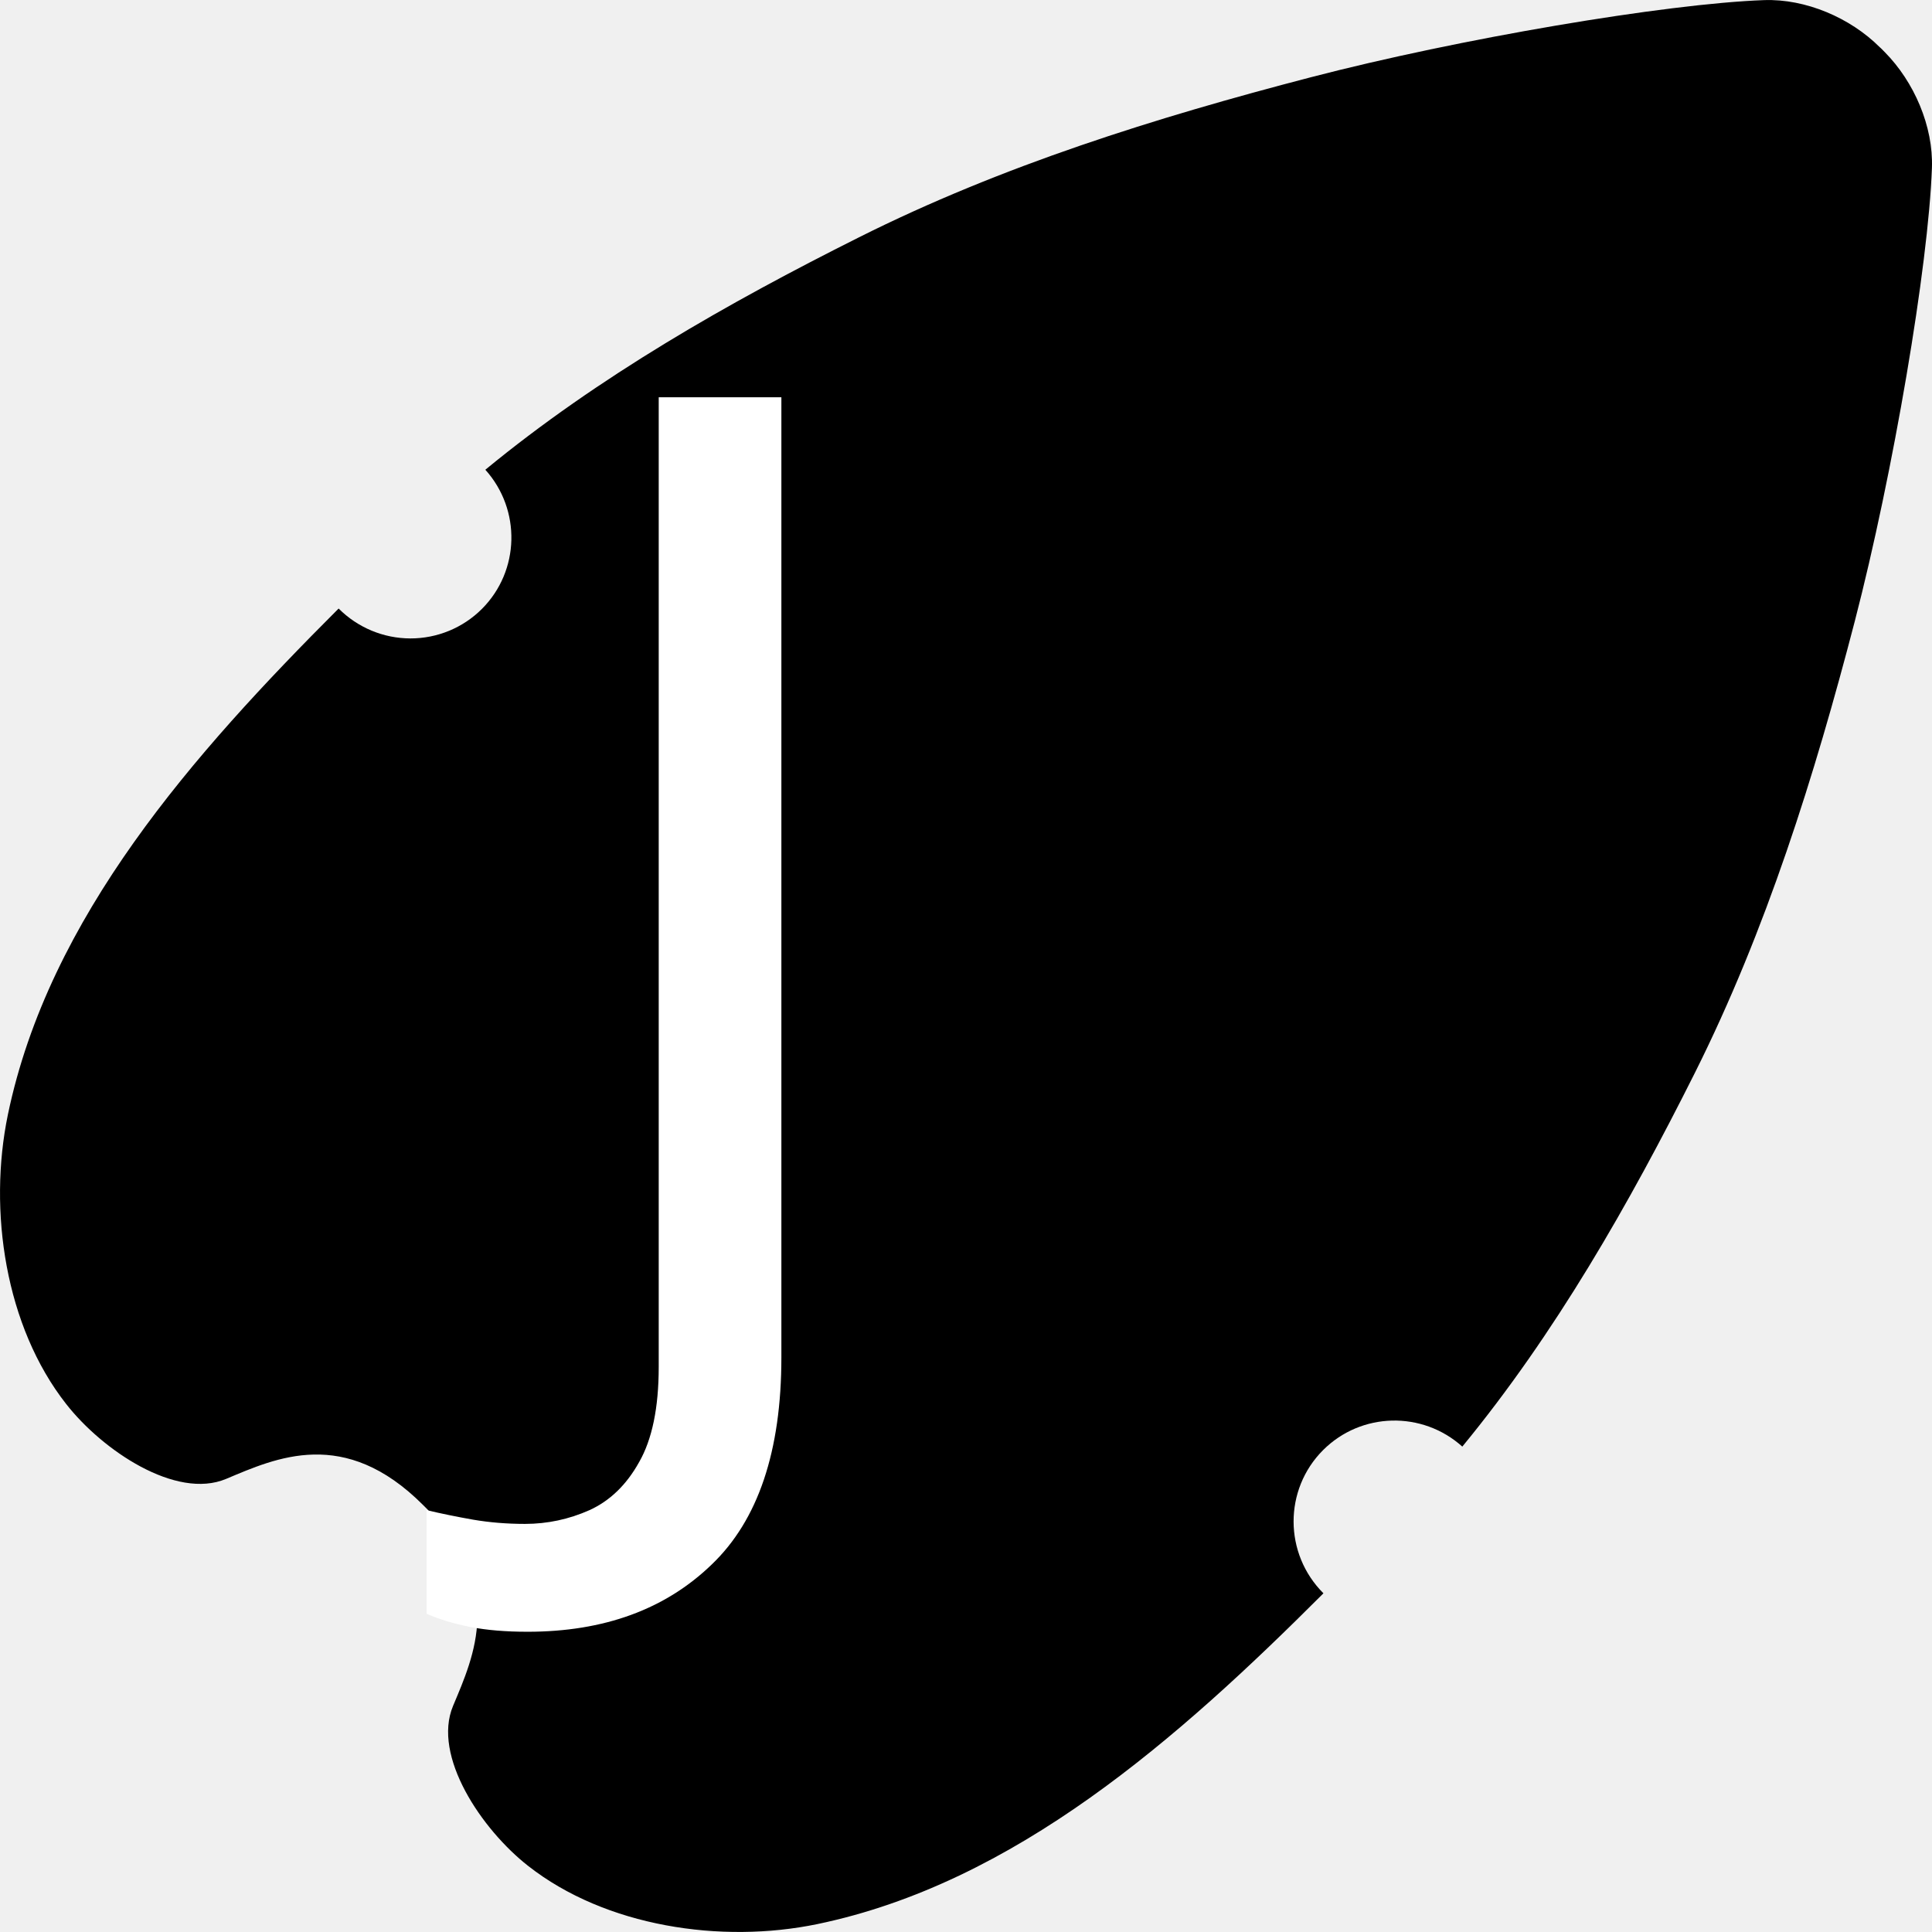
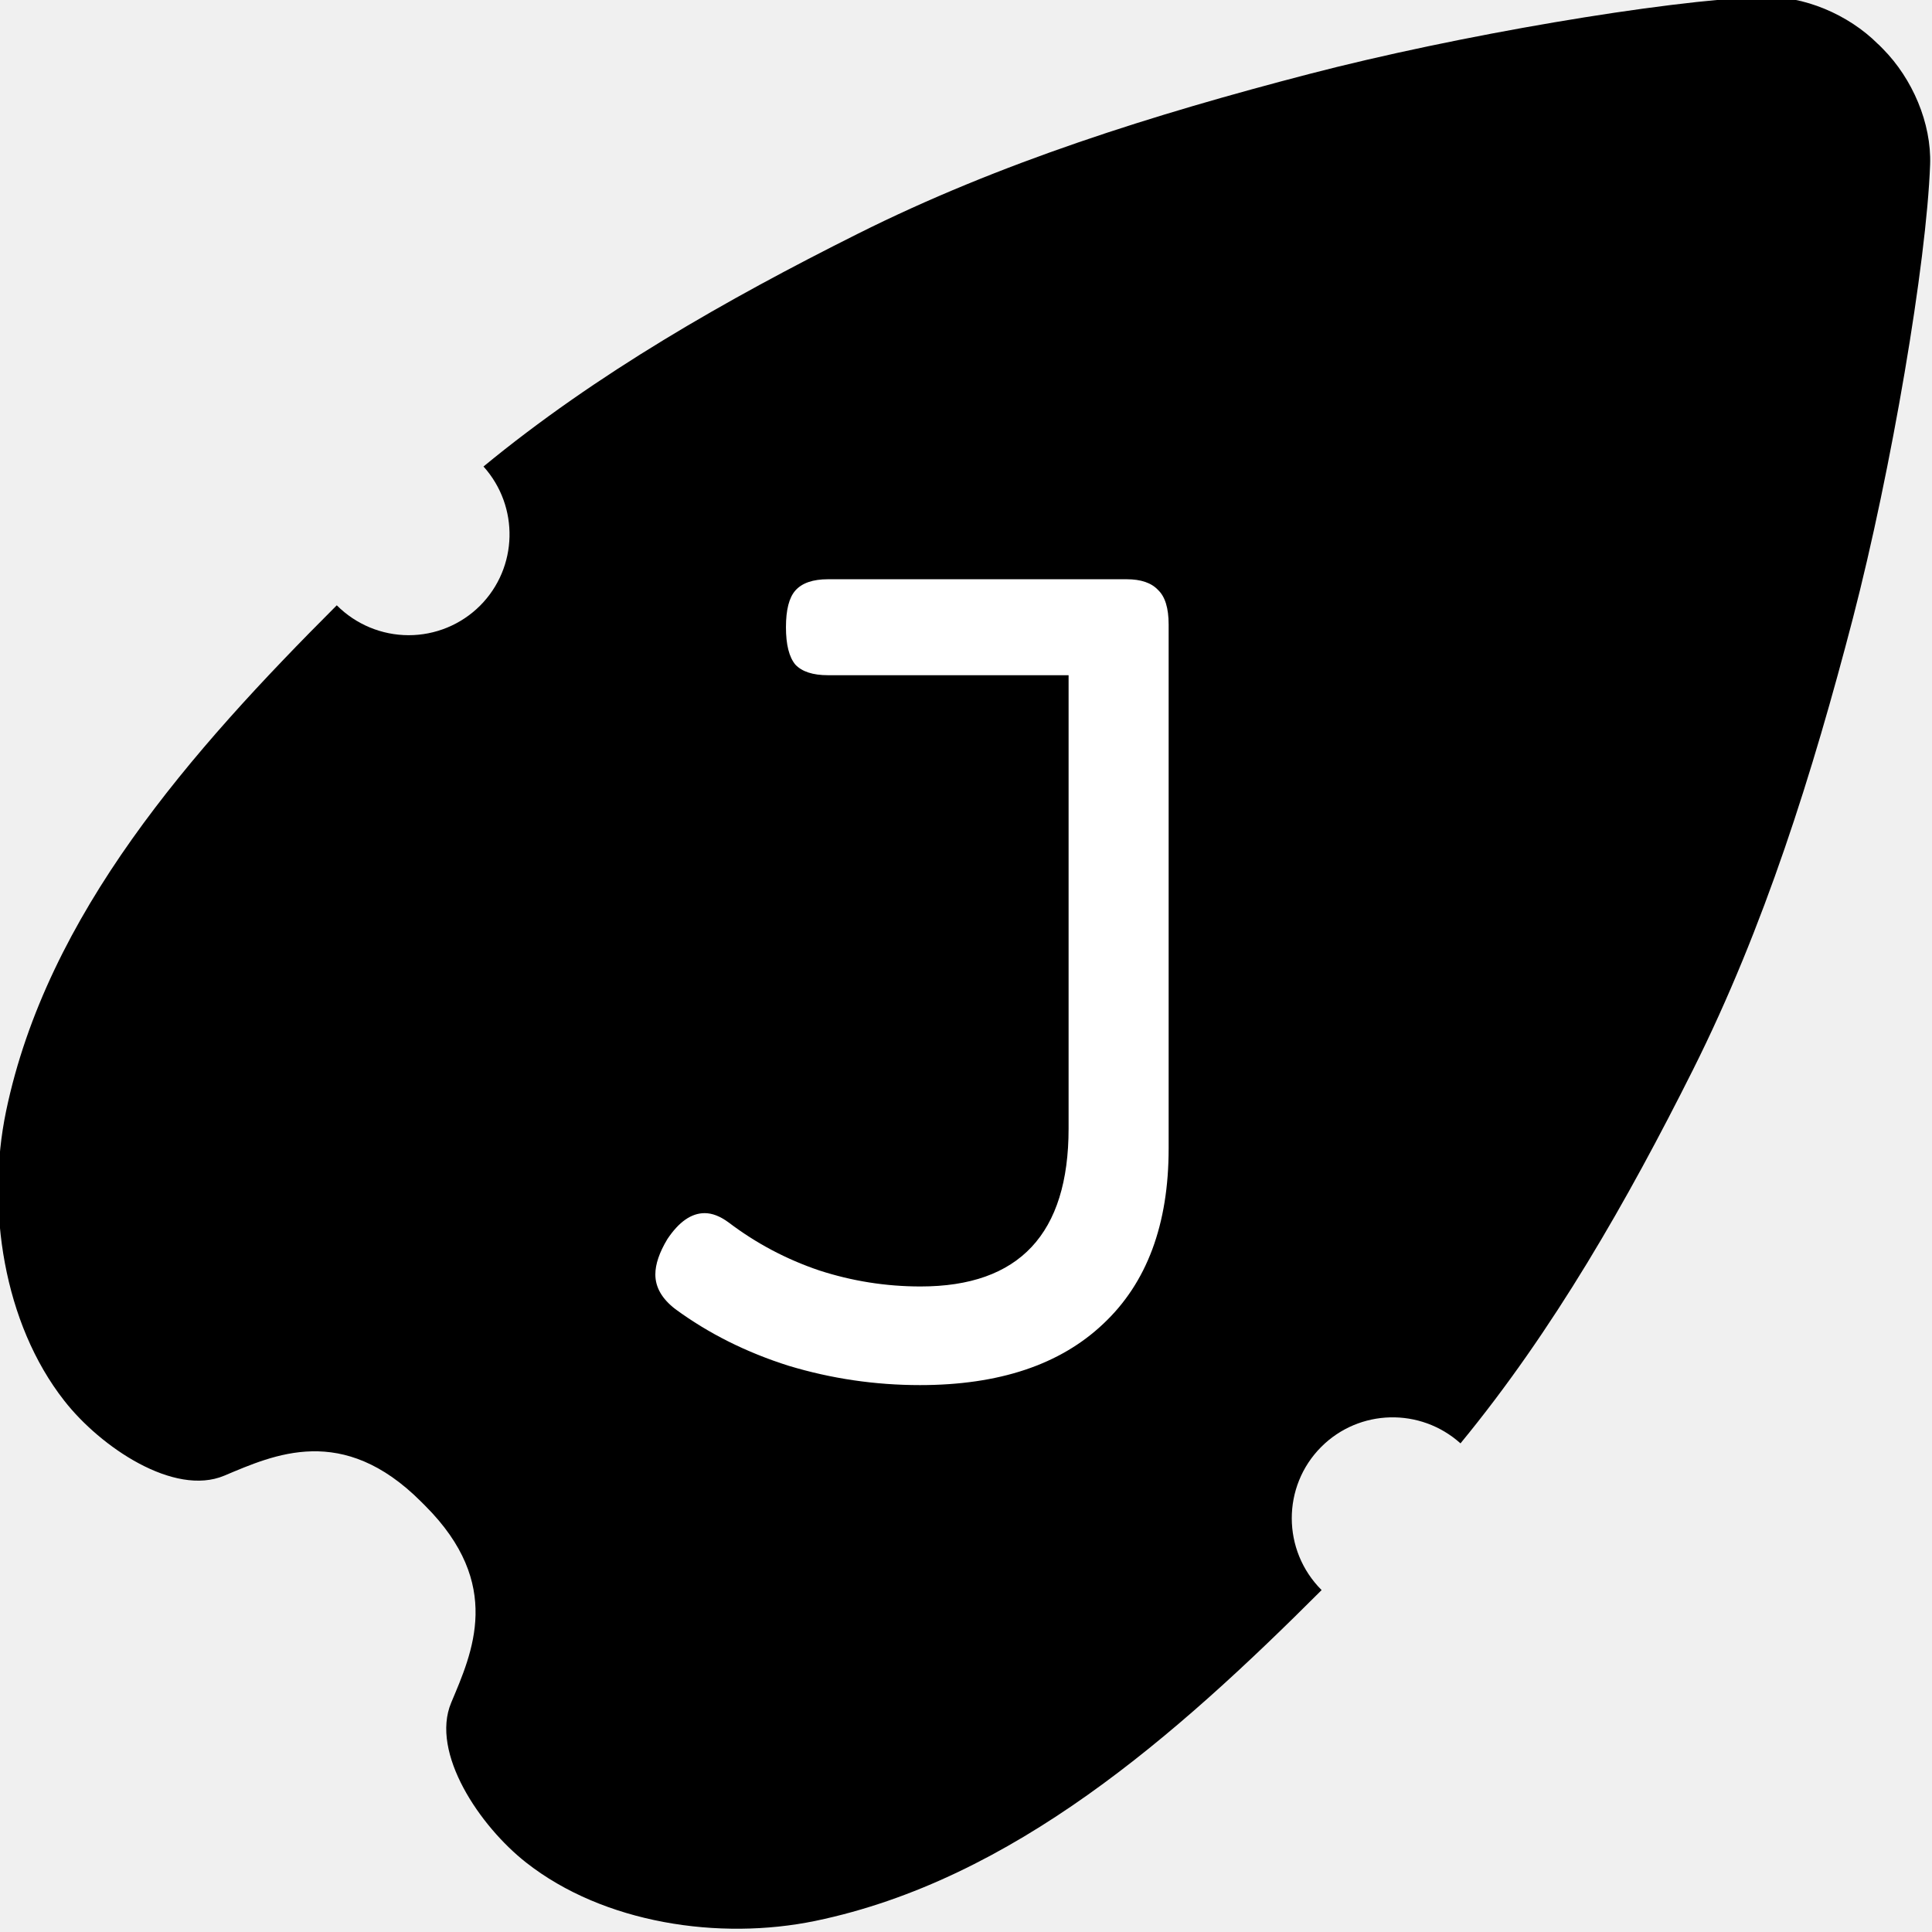
- <svg xmlns="http://www.w3.org/2000/svg" width="57.098mm" height="57.097mm" viewBox="0 0 57.098 57.097" version="1.1" id="svg8">
-   <defs id="defs2" />
-   <g id="layer1" transform="translate(6466.007,9613.15)">
-     <path style="fill:#000000;fill-opacity:1;stroke:#333333;stroke-width:0;stroke-miterlimit:4;stroke-dasharray:none;stroke-dashoffset:0;stroke-opacity:0.714" d="m -6410.453,-9611.755 c -0.871,-0.871 -2.191,-1.435 -3.42,-1.392 -2.903,0.105 -9.017,1.14 -13.402,2.282 -4.569,1.189 -9.128,2.613 -13.347,4.729 -3.865,1.935 -7.702,4.119 -11.041,6.868 a 2.997,2.987 45 0 1 -0.1,4.112 2.997,2.987 45 0 1 -4.236,-0.01 c -4.313,4.313 -8.562,9.125 -9.775,14.958 -0.588,2.841 -0.076,6.259 1.721,8.549 1.071,1.372 3.246,2.838 4.728,2.216 1.48,-0.622 3.497,-1.554 5.818,0.768 0,0 0.035,0.035 0.064,0.064 v 0 c 0,0 0.043,0.042 0.057,0.057 2.322,2.322 1.39,4.339 0.769,5.819 -0.622,1.482 0.846,3.654 2.217,4.728 2.29,1.798 5.708,2.309 8.549,1.721 5.832,-1.214 10.645,-5.463 14.957,-9.776 a 2.997,2.987 45 0 1 -0.01,-4.233 2.997,2.987 45 0 1 4.114,-0.103 c 2.748,-3.34 4.934,-7.176 6.87,-11.039 2.112,-4.219 3.539,-8.78 4.728,-13.349 1.137,-4.383 2.176,-10.499 2.281,-13.402 0.044,-1.229 -0.527,-2.545 -1.392,-3.42 0,0 -0.042,-0.042 -0.056,-0.057 0,0 -0.028,-0.028 -0.064,-0.064 z" id="path950-2" />
-     <text xml:space="preserve" style="font-style:normal;font-variant:normal;font-weight:normal;font-stretch:normal;font-size:40.346px;line-height:1.25;font-family:'Courier Prime Code';-inkscape-font-specification:'Courier Prime Code, Normal';font-variant-ligatures:normal;font-variant-caps:normal;font-variant-numeric:normal;font-feature-settings:normal;text-align:start;letter-spacing:0px;word-spacing:0px;writing-mode:lr-tb;text-anchor:start;fill:#ffffff;fill-opacity:1;stroke:none;stroke-width:1.009" x="-6450.256" y="-9572.597" id="text855">
-       <tspan id="tspan853" x="-6450.256" y="-9572.597" style="font-style:normal;font-variant:normal;font-weight:normal;font-stretch:normal;font-size:40.346px;font-family:'Courier Prime Code';-inkscape-font-specification:'Courier Prime Code, Normal';font-variant-ligatures:normal;font-variant-caps:normal;font-variant-numeric:normal;font-feature-settings:normal;text-align:start;writing-mode:lr-tb;text-anchor:start;fill:#ffffff;stroke-width:1.009">J</tspan>
-     </text>
+ <svg xmlns="http://www.w3.org/2000/svg" class="logo" width="57.098mm" height="57.097mm" alt="Juan Gallardo's logo" version="1.1" viewBox="0 0 57.098 57.097">
+   <path d="m55.5 1.3c-0.871-0.871-2.191-1.435-3.42-1.392-2.903 0.105-9.017 1.14-13.402 2.282-4.569 1.189-9.128 2.613-13.347 4.729-3.865 1.935-7.702 4.119-11.042 6.868a2.997 2.987 45 0 1-0.1 4.112 2.997 2.987 45 0 1-4.236-0.01c-4.313 4.313-8.562 9.125-9.775 14.958-0.588 2.841-0.076 6.259 1.721 8.549 1.071 1.372 3.246 2.838 4.728 2.216 1.48-0.622 3.497-1.554 5.818 0.768l0.064 0.064s0.043 0.042 0.057 0.057c2.322 2.322 1.39 4.339 0.769 5.819-0.622 1.482 0.846 3.654 2.217 4.728 2.29 1.798 5.708 2.309 8.549 1.721 5.832-1.214 10.645-5.463 14.958-9.776a2.997 2.987 45 0 1-0.01-4.233 2.997 2.987 45 0 1 4.114-0.103c2.748-3.34 4.934-7.176 6.87-11.039 2.112-4.219 3.539-8.78 4.728-13.349 1.137-4.383 2.176-10.499 2.281-13.402 0.044-1.229-0.527-2.545-1.392-3.42 0 0-0.042-0.042-0.056-0.057l-0.064-0.064z" stroke-width="0" />
+   <g fill="#fff" stroke-width="1.009" style="font-feature-settings:normal;font-variant-caps:normal;font-variant-ligatures:normal;font-variant-numeric:normal" aria-label="J">
+     <path d="m33.297 17.119q0.63 0 0.926 0.315 0.315 0.295 0.315 1.024v15.484q0 3.369-1.931 5.181-1.911 1.812-5.418 1.812-1.99 0-3.881-0.571-1.871-0.591-3.349-1.675-0.591-0.453-0.591-1.024 0-0.453 0.355-1.044 0.512-0.768 1.103-0.768 0.335 0 0.709 0.276 1.221 0.926 2.679 1.418 1.458 0.473 2.994 0.473 4.373 0 4.373-4.669v-13.396h-7.112q-0.67 0-0.965-0.315-0.276-0.335-0.276-1.103 0-0.768 0.276-1.083 0.295-0.335 0.965-0.335h8.235z" fill="#fff" stroke-width="1.009" style="font-feature-settings:normal;font-variant-caps:normal;font-variant-ligatures:normal;font-variant-numeric:normal" />
  </g>
</svg>
